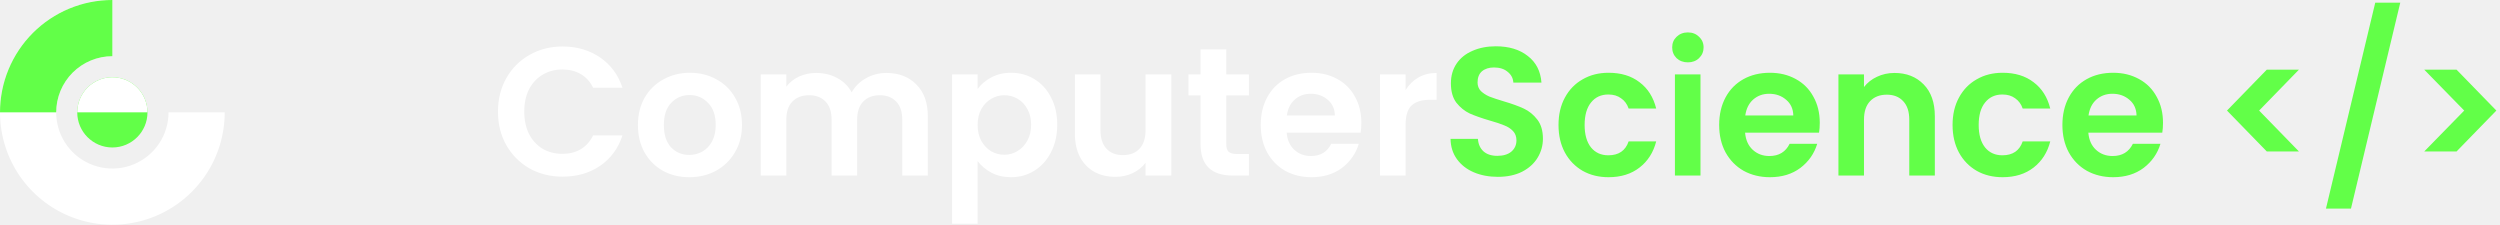
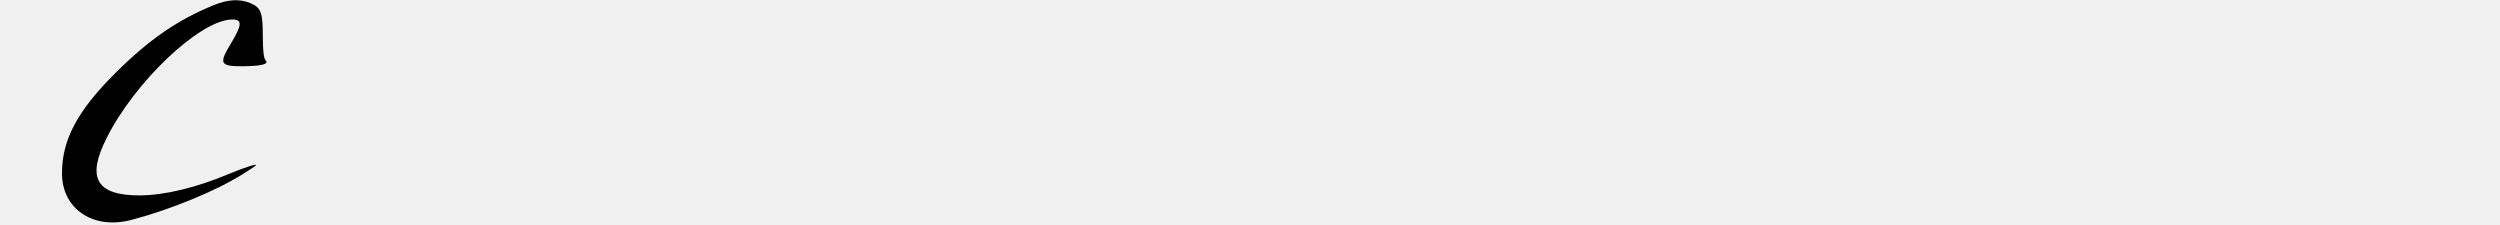
- <svg xmlns="http://www.w3.org/2000/svg" width="356" height="32" viewBox="0 0 356 32" fill="none">
-   <path d="M16 0C12.835 -3.77363e-08 9.742 0.938 7.111 2.696C4.48 4.455 2.429 6.953 1.218 9.877C0.007 12.801 -0.31 16.018 0.307 19.121C0.925 22.225 2.449 25.076 4.686 27.314C6.924 29.551 9.775 31.075 12.879 31.693C15.982 32.31 19.199 31.993 22.123 30.782C25.047 29.571 27.545 27.52 29.303 24.889C31.062 22.258 32 19.165 32 16L24 16C24 17.582 23.531 19.129 22.652 20.445C21.773 21.76 20.523 22.785 19.061 23.391C17.6 23.997 15.991 24.155 14.439 23.846C12.887 23.538 11.462 22.776 10.343 21.657C9.224 20.538 8.462 19.113 8.154 17.561C7.845 16.009 8.003 14.4 8.609 12.938C9.214 11.477 10.24 10.227 11.555 9.348C12.871 8.469 14.418 8 16 8V0Z" fill="white" />
-   <path d="M16 0C13.899 -2.5056e-08 11.818 0.414 9.877 1.218C7.936 2.022 6.172 3.201 4.686 4.686C3.201 6.172 2.022 7.936 1.218 9.877C0.414 11.818 -3.17265e-07 13.899 0 16H8C8 14.949 8.207 13.909 8.609 12.938C9.011 11.968 9.6 11.086 10.343 10.343C11.086 9.6 11.968 9.011 12.938 8.609C13.909 8.207 14.949 8 16 8V0Z" fill="#62FF48" />
-   <circle cx="16" cy="16" r="5" fill="#62FF48" />
-   <path d="M21 16C21 15.343 20.871 14.693 20.619 14.087C20.368 13.48 20 12.929 19.535 12.464C19.071 12 18.52 11.632 17.913 11.381C17.307 11.129 16.657 11 16 11C15.343 11 14.693 11.129 14.087 11.381C13.48 11.632 12.929 12 12.464 12.464C12 12.929 11.632 13.48 11.381 14.087C11.129 14.693 11 15.343 11 16L16 16H21Z" fill="white" />
-   <path d="M70.91 15.9C70.91 14.115 71.309 12.52 72.106 11.116C72.921 9.695 74.021 8.594 75.408 7.814C76.812 7.017 78.381 6.618 80.114 6.618C82.142 6.618 83.919 7.138 85.444 8.178C86.969 9.218 88.035 10.657 88.642 12.494H84.456C84.04 11.627 83.451 10.977 82.688 10.544C81.943 10.111 81.076 9.894 80.088 9.894C79.031 9.894 78.086 10.145 77.254 10.648C76.439 11.133 75.798 11.827 75.33 12.728C74.879 13.629 74.654 14.687 74.654 15.9C74.654 17.096 74.879 18.153 75.33 19.072C75.798 19.973 76.439 20.675 77.254 21.178C78.086 21.663 79.031 21.906 80.088 21.906C81.076 21.906 81.943 21.689 82.688 21.256C83.451 20.805 84.04 20.147 84.456 19.28H88.642C88.035 21.135 86.969 22.582 85.444 23.622C83.936 24.645 82.159 25.156 80.114 25.156C78.381 25.156 76.812 24.766 75.408 23.986C74.021 23.189 72.921 22.088 72.106 20.684C71.309 19.28 70.91 17.685 70.91 15.9ZM98.147 25.234C96.76 25.234 95.512 24.931 94.403 24.324C93.294 23.7 92.418 22.825 91.777 21.698C91.153 20.571 90.841 19.271 90.841 17.798C90.841 16.325 91.162 15.025 91.803 13.898C92.462 12.771 93.354 11.905 94.481 11.298C95.608 10.674 96.864 10.362 98.251 10.362C99.638 10.362 100.894 10.674 102.021 11.298C103.148 11.905 104.032 12.771 104.673 13.898C105.332 15.025 105.661 16.325 105.661 17.798C105.661 19.271 105.323 20.571 104.647 21.698C103.988 22.825 103.087 23.7 101.943 24.324C100.816 24.931 99.551 25.234 98.147 25.234ZM98.147 22.062C98.806 22.062 99.421 21.906 99.993 21.594C100.582 21.265 101.05 20.779 101.397 20.138C101.744 19.497 101.917 18.717 101.917 17.798C101.917 16.429 101.553 15.38 100.825 14.652C100.114 13.907 99.239 13.534 98.199 13.534C97.159 13.534 96.284 13.907 95.573 14.652C94.88 15.38 94.533 16.429 94.533 17.798C94.533 19.167 94.871 20.225 95.547 20.97C96.24 21.698 97.107 22.062 98.147 22.062ZM126.219 10.388C127.987 10.388 129.408 10.934 130.483 12.026C131.575 13.101 132.121 14.609 132.121 16.55V25H128.481V17.044C128.481 15.917 128.195 15.059 127.623 14.47C127.051 13.863 126.271 13.56 125.283 13.56C124.295 13.56 123.506 13.863 122.917 14.47C122.345 15.059 122.059 15.917 122.059 17.044V25H118.419V17.044C118.419 15.917 118.133 15.059 117.561 14.47C116.989 13.863 116.209 13.56 115.221 13.56C114.216 13.56 113.418 13.863 112.829 14.47C112.257 15.059 111.971 15.917 111.971 17.044V25H108.331V10.596H111.971V12.338C112.439 11.731 113.037 11.255 113.765 10.908C114.51 10.561 115.325 10.388 116.209 10.388C117.336 10.388 118.341 10.631 119.225 11.116C120.109 11.584 120.794 12.26 121.279 13.144C121.747 12.312 122.423 11.645 123.307 11.142C124.208 10.639 125.179 10.388 126.219 10.388ZM139.215 12.676C139.683 12.017 140.325 11.471 141.139 11.038C141.971 10.587 142.916 10.362 143.973 10.362C145.204 10.362 146.313 10.665 147.301 11.272C148.307 11.879 149.095 12.745 149.667 13.872C150.257 14.981 150.551 16.273 150.551 17.746C150.551 19.219 150.257 20.528 149.667 21.672C149.095 22.799 148.307 23.674 147.301 24.298C146.313 24.922 145.204 25.234 143.973 25.234C142.916 25.234 141.98 25.017 141.165 24.584C140.368 24.151 139.718 23.605 139.215 22.946V31.864H135.575V10.596H139.215V12.676ZM146.833 17.746C146.833 16.879 146.651 16.134 146.287 15.51C145.941 14.869 145.473 14.383 144.883 14.054C144.311 13.725 143.687 13.56 143.011 13.56C142.353 13.56 141.729 13.733 141.139 14.08C140.567 14.409 140.099 14.895 139.735 15.536C139.389 16.177 139.215 16.931 139.215 17.798C139.215 18.665 139.389 19.419 139.735 20.06C140.099 20.701 140.567 21.195 141.139 21.542C141.729 21.871 142.353 22.036 143.011 22.036C143.687 22.036 144.311 21.863 144.883 21.516C145.473 21.169 145.941 20.675 146.287 20.034C146.651 19.393 146.833 18.63 146.833 17.746ZM166.794 10.596V25H163.128V23.18C162.66 23.804 162.045 24.298 161.282 24.662C160.537 25.009 159.722 25.182 158.838 25.182C157.712 25.182 156.715 24.948 155.848 24.48C154.982 23.995 154.297 23.293 153.794 22.374C153.309 21.438 153.066 20.329 153.066 19.046V10.596H156.706V18.526C156.706 19.67 156.992 20.554 157.564 21.178C158.136 21.785 158.916 22.088 159.904 22.088C160.91 22.088 161.698 21.785 162.27 21.178C162.842 20.554 163.128 19.67 163.128 18.526V10.596H166.794ZM174.624 13.586V20.554C174.624 21.039 174.736 21.395 174.962 21.62C175.204 21.828 175.603 21.932 176.158 21.932H177.848V25H175.56C172.492 25 170.958 23.509 170.958 20.528V13.586H169.242V10.596H170.958V7.034H174.624V10.596H177.848V13.586H174.624ZM193.856 17.486C193.856 18.006 193.821 18.474 193.752 18.89H183.222C183.309 19.93 183.673 20.745 184.314 21.334C184.955 21.923 185.744 22.218 186.68 22.218C188.032 22.218 188.994 21.637 189.566 20.476H193.492C193.076 21.863 192.279 23.007 191.1 23.908C189.921 24.792 188.474 25.234 186.758 25.234C185.371 25.234 184.123 24.931 183.014 24.324C181.922 23.7 181.064 22.825 180.44 21.698C179.833 20.571 179.53 19.271 179.53 17.798C179.53 16.307 179.833 14.999 180.44 13.872C181.047 12.745 181.896 11.879 182.988 11.272C184.08 10.665 185.337 10.362 186.758 10.362C188.127 10.362 189.349 10.657 190.424 11.246C191.516 11.835 192.357 12.676 192.946 13.768C193.553 14.843 193.856 16.082 193.856 17.486ZM190.086 16.446C190.069 15.51 189.731 14.765 189.072 14.21C188.413 13.638 187.607 13.352 186.654 13.352C185.753 13.352 184.99 13.629 184.366 14.184C183.759 14.721 183.387 15.475 183.248 16.446H190.086ZM200.153 12.832C200.621 12.069 201.227 11.471 201.973 11.038C202.735 10.605 203.602 10.388 204.573 10.388V14.21H203.611C202.467 14.21 201.6 14.479 201.011 15.016C200.439 15.553 200.153 16.489 200.153 17.824V25H196.513V10.596H200.153V12.832Z" fill="white" />
-   <path d="M213.29 25.182C212.025 25.182 210.881 24.965 209.858 24.532C208.853 24.099 208.056 23.475 207.466 22.66C206.877 21.845 206.574 20.883 206.556 19.774H210.456C210.508 20.519 210.768 21.109 211.236 21.542C211.722 21.975 212.38 22.192 213.212 22.192C214.062 22.192 214.729 21.993 215.214 21.594C215.7 21.178 215.942 20.641 215.942 19.982C215.942 19.445 215.778 19.003 215.448 18.656C215.119 18.309 214.703 18.041 214.2 17.85C213.715 17.642 213.039 17.417 212.172 17.174C210.994 16.827 210.032 16.489 209.286 16.16C208.558 15.813 207.926 15.302 207.388 14.626C206.868 13.933 206.608 13.014 206.608 11.87C206.608 10.795 206.877 9.859 207.414 9.062C207.952 8.265 208.706 7.658 209.676 7.242C210.647 6.809 211.756 6.592 213.004 6.592C214.876 6.592 216.393 7.051 217.554 7.97C218.733 8.871 219.383 10.137 219.504 11.766H215.5C215.466 11.142 215.197 10.631 214.694 10.232C214.209 9.816 213.559 9.608 212.744 9.608C212.034 9.608 211.462 9.79 211.028 10.154C210.612 10.518 210.404 11.047 210.404 11.74C210.404 12.225 210.56 12.633 210.872 12.962C211.202 13.274 211.6 13.534 212.068 13.742C212.554 13.933 213.23 14.158 214.096 14.418C215.275 14.765 216.237 15.111 216.982 15.458C217.728 15.805 218.369 16.325 218.906 17.018C219.444 17.711 219.712 18.621 219.712 19.748C219.712 20.719 219.461 21.62 218.958 22.452C218.456 23.284 217.719 23.951 216.748 24.454C215.778 24.939 214.625 25.182 213.29 25.182ZM221.932 17.798C221.932 16.307 222.236 15.007 222.842 13.898C223.449 12.771 224.29 11.905 225.364 11.298C226.439 10.674 227.67 10.362 229.056 10.362C230.842 10.362 232.315 10.813 233.476 11.714C234.655 12.598 235.444 13.846 235.842 15.458H231.916C231.708 14.834 231.353 14.349 230.85 14.002C230.365 13.638 229.758 13.456 229.03 13.456C227.99 13.456 227.167 13.837 226.56 14.6C225.954 15.345 225.65 16.411 225.65 17.798C225.65 19.167 225.954 20.233 226.56 20.996C227.167 21.741 227.99 22.114 229.03 22.114C230.504 22.114 231.466 21.455 231.916 20.138H235.842C235.444 21.698 234.655 22.937 233.476 23.856C232.298 24.775 230.824 25.234 229.056 25.234C227.67 25.234 226.439 24.931 225.364 24.324C224.29 23.7 223.449 22.833 222.842 21.724C222.236 20.597 221.932 19.289 221.932 17.798ZM240.355 8.88C239.714 8.88 239.176 8.681 238.743 8.282C238.327 7.866 238.119 7.355 238.119 6.748C238.119 6.141 238.327 5.639 238.743 5.24C239.176 4.824 239.714 4.616 240.355 4.616C240.996 4.616 241.525 4.824 241.941 5.24C242.374 5.639 242.591 6.141 242.591 6.748C242.591 7.355 242.374 7.866 241.941 8.282C241.525 8.681 240.996 8.88 240.355 8.88ZM242.149 10.596V25H238.509V10.596H242.149ZM259.135 17.486C259.135 18.006 259.101 18.474 259.031 18.89H248.501C248.588 19.93 248.952 20.745 249.593 21.334C250.235 21.923 251.023 22.218 251.959 22.218C253.311 22.218 254.273 21.637 254.845 20.476H258.771C258.355 21.863 257.558 23.007 256.379 23.908C255.201 24.792 253.753 25.234 252.037 25.234C250.651 25.234 249.403 24.931 248.293 24.324C247.201 23.7 246.343 22.825 245.719 21.698C245.113 20.571 244.809 19.271 244.809 17.798C244.809 16.307 245.113 14.999 245.719 13.872C246.326 12.745 247.175 11.879 248.267 11.272C249.359 10.665 250.616 10.362 252.037 10.362C253.407 10.362 254.629 10.657 255.703 11.246C256.795 11.835 257.636 12.676 258.225 13.768C258.832 14.843 259.135 16.082 259.135 17.486ZM255.365 16.446C255.348 15.51 255.01 14.765 254.351 14.21C253.693 13.638 252.887 13.352 251.933 13.352C251.032 13.352 250.269 13.629 249.645 14.184C249.039 14.721 248.666 15.475 248.527 16.446H255.365ZM269.774 10.388C271.49 10.388 272.877 10.934 273.934 12.026C274.991 13.101 275.52 14.609 275.52 16.55V25H271.88V17.044C271.88 15.9 271.594 15.025 271.022 14.418C270.45 13.794 269.67 13.482 268.682 13.482C267.677 13.482 266.879 13.794 266.29 14.418C265.718 15.025 265.432 15.9 265.432 17.044V25H261.792V10.596H265.432V12.39C265.917 11.766 266.533 11.281 267.278 10.934C268.041 10.57 268.873 10.388 269.774 10.388ZM278.045 17.798C278.045 16.307 278.349 15.007 278.956 13.898C279.562 12.771 280.403 11.905 281.478 11.298C282.552 10.674 283.783 10.362 285.17 10.362C286.955 10.362 288.428 10.813 289.59 11.714C290.768 12.598 291.557 13.846 291.956 15.458H288.03C287.822 14.834 287.466 14.349 286.964 14.002C286.478 13.638 285.872 13.456 285.144 13.456C284.104 13.456 283.28 13.837 282.674 14.6C282.067 15.345 281.764 16.411 281.764 17.798C281.764 19.167 282.067 20.233 282.674 20.996C283.28 21.741 284.104 22.114 285.144 22.114C286.617 22.114 287.579 21.455 288.03 20.138H291.956C291.557 21.698 290.768 22.937 289.59 23.856C288.411 24.775 286.938 25.234 285.17 25.234C283.783 25.234 282.552 24.931 281.478 24.324C280.403 23.7 279.562 22.833 278.956 21.724C278.349 20.597 278.045 19.289 278.045 17.798ZM308.012 17.486C308.012 18.006 307.977 18.474 307.908 18.89H297.378C297.465 19.93 297.829 20.745 298.47 21.334C299.111 21.923 299.9 22.218 300.836 22.218C302.188 22.218 303.15 21.637 303.722 20.476H307.648C307.232 21.863 306.435 23.007 305.256 23.908C304.077 24.792 302.63 25.234 300.914 25.234C299.527 25.234 298.279 24.931 297.17 24.324C296.078 23.7 295.22 22.825 294.596 21.698C293.989 20.571 293.686 19.271 293.686 17.798C293.686 16.307 293.989 14.999 294.596 13.872C295.203 12.745 296.052 11.879 297.144 11.272C298.236 10.665 299.493 10.362 300.914 10.362C302.283 10.362 303.505 10.657 304.58 11.246C305.672 11.835 306.513 12.676 307.102 13.768C307.709 14.843 308.012 16.082 308.012 17.486ZM304.242 16.446C304.225 15.51 303.887 14.765 303.228 14.21C302.569 13.638 301.763 13.352 300.81 13.352C299.909 13.352 299.146 13.629 298.522 14.184C297.915 14.721 297.543 15.475 297.404 16.446H304.242ZM322.792 21.568L317.124 15.744L322.792 9.92H327.368L321.7 15.744L327.368 21.568H322.792ZM341.798 0.378L334.778 29.706H331.216L338.236 0.378H341.798ZM345.212 9.92H349.814L355.482 15.744L349.814 21.568H345.212L350.906 15.744L345.212 9.92Z" fill="#62FF48" />
+ <svg xmlns="http://www.w3.org/2000/svg" version="1.0" width="1113pt" height="100pt" viewBox="0 0 1113 100" preserveAspectRatio="xMidYMid meet">
+   <g transform="translate(0,100) scale(0.1,-0.1)" fill="#000000" stroke="none">
+     <path d="M949 976 c-157 -64 -285 -152 -430 -296 -172 -169 -243 -301 -243 -450 -1 -160 139 -254 309 -209 175 46 376 129 493 202 34 21 62 40 62 42 0 6 -52 -11 -115 -37 -152 -64 -291 -97 -403 -98 -193 0 -238 77 -147 256 124 248 408 518 552 527 53 3 53 -20 2 -105 -56 -92 -50 -103 52 -103 86 1 118 10 101 27 -8 8 -12 48 -12 106 0 107 -8 128 -55 148 -49 20 -101 17 -166 -10z" />
+   </g>
</svg>
